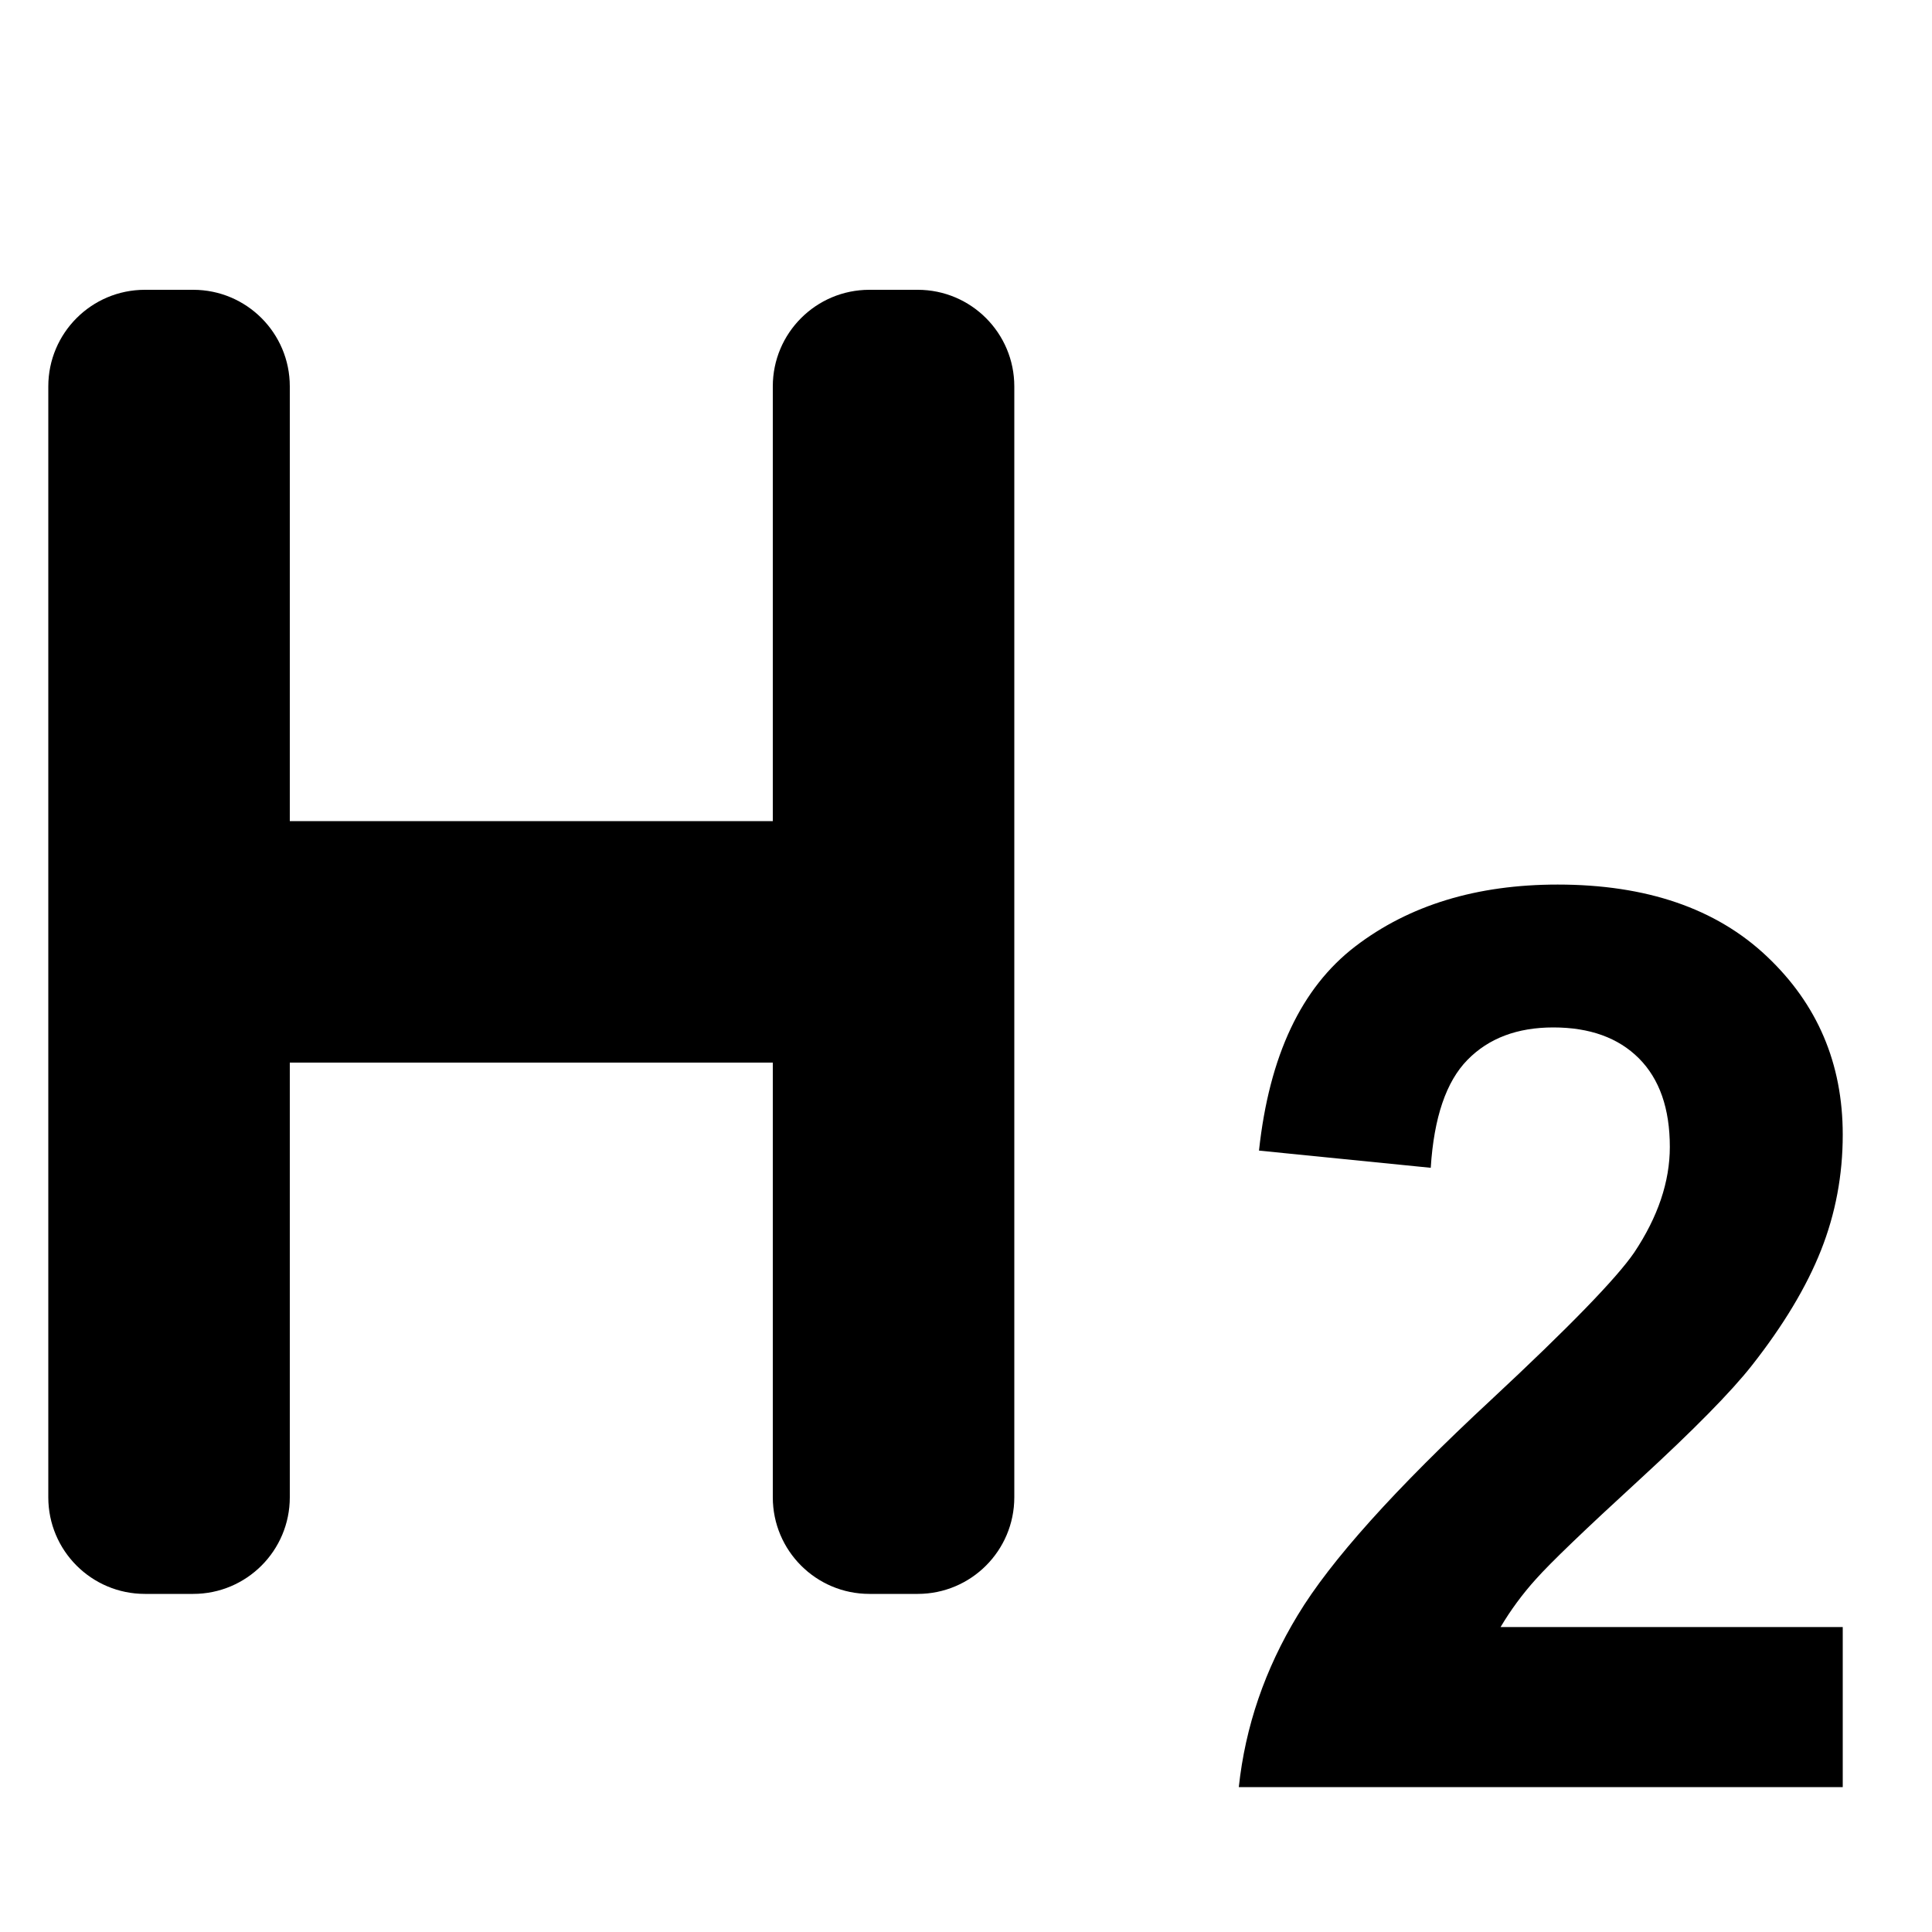
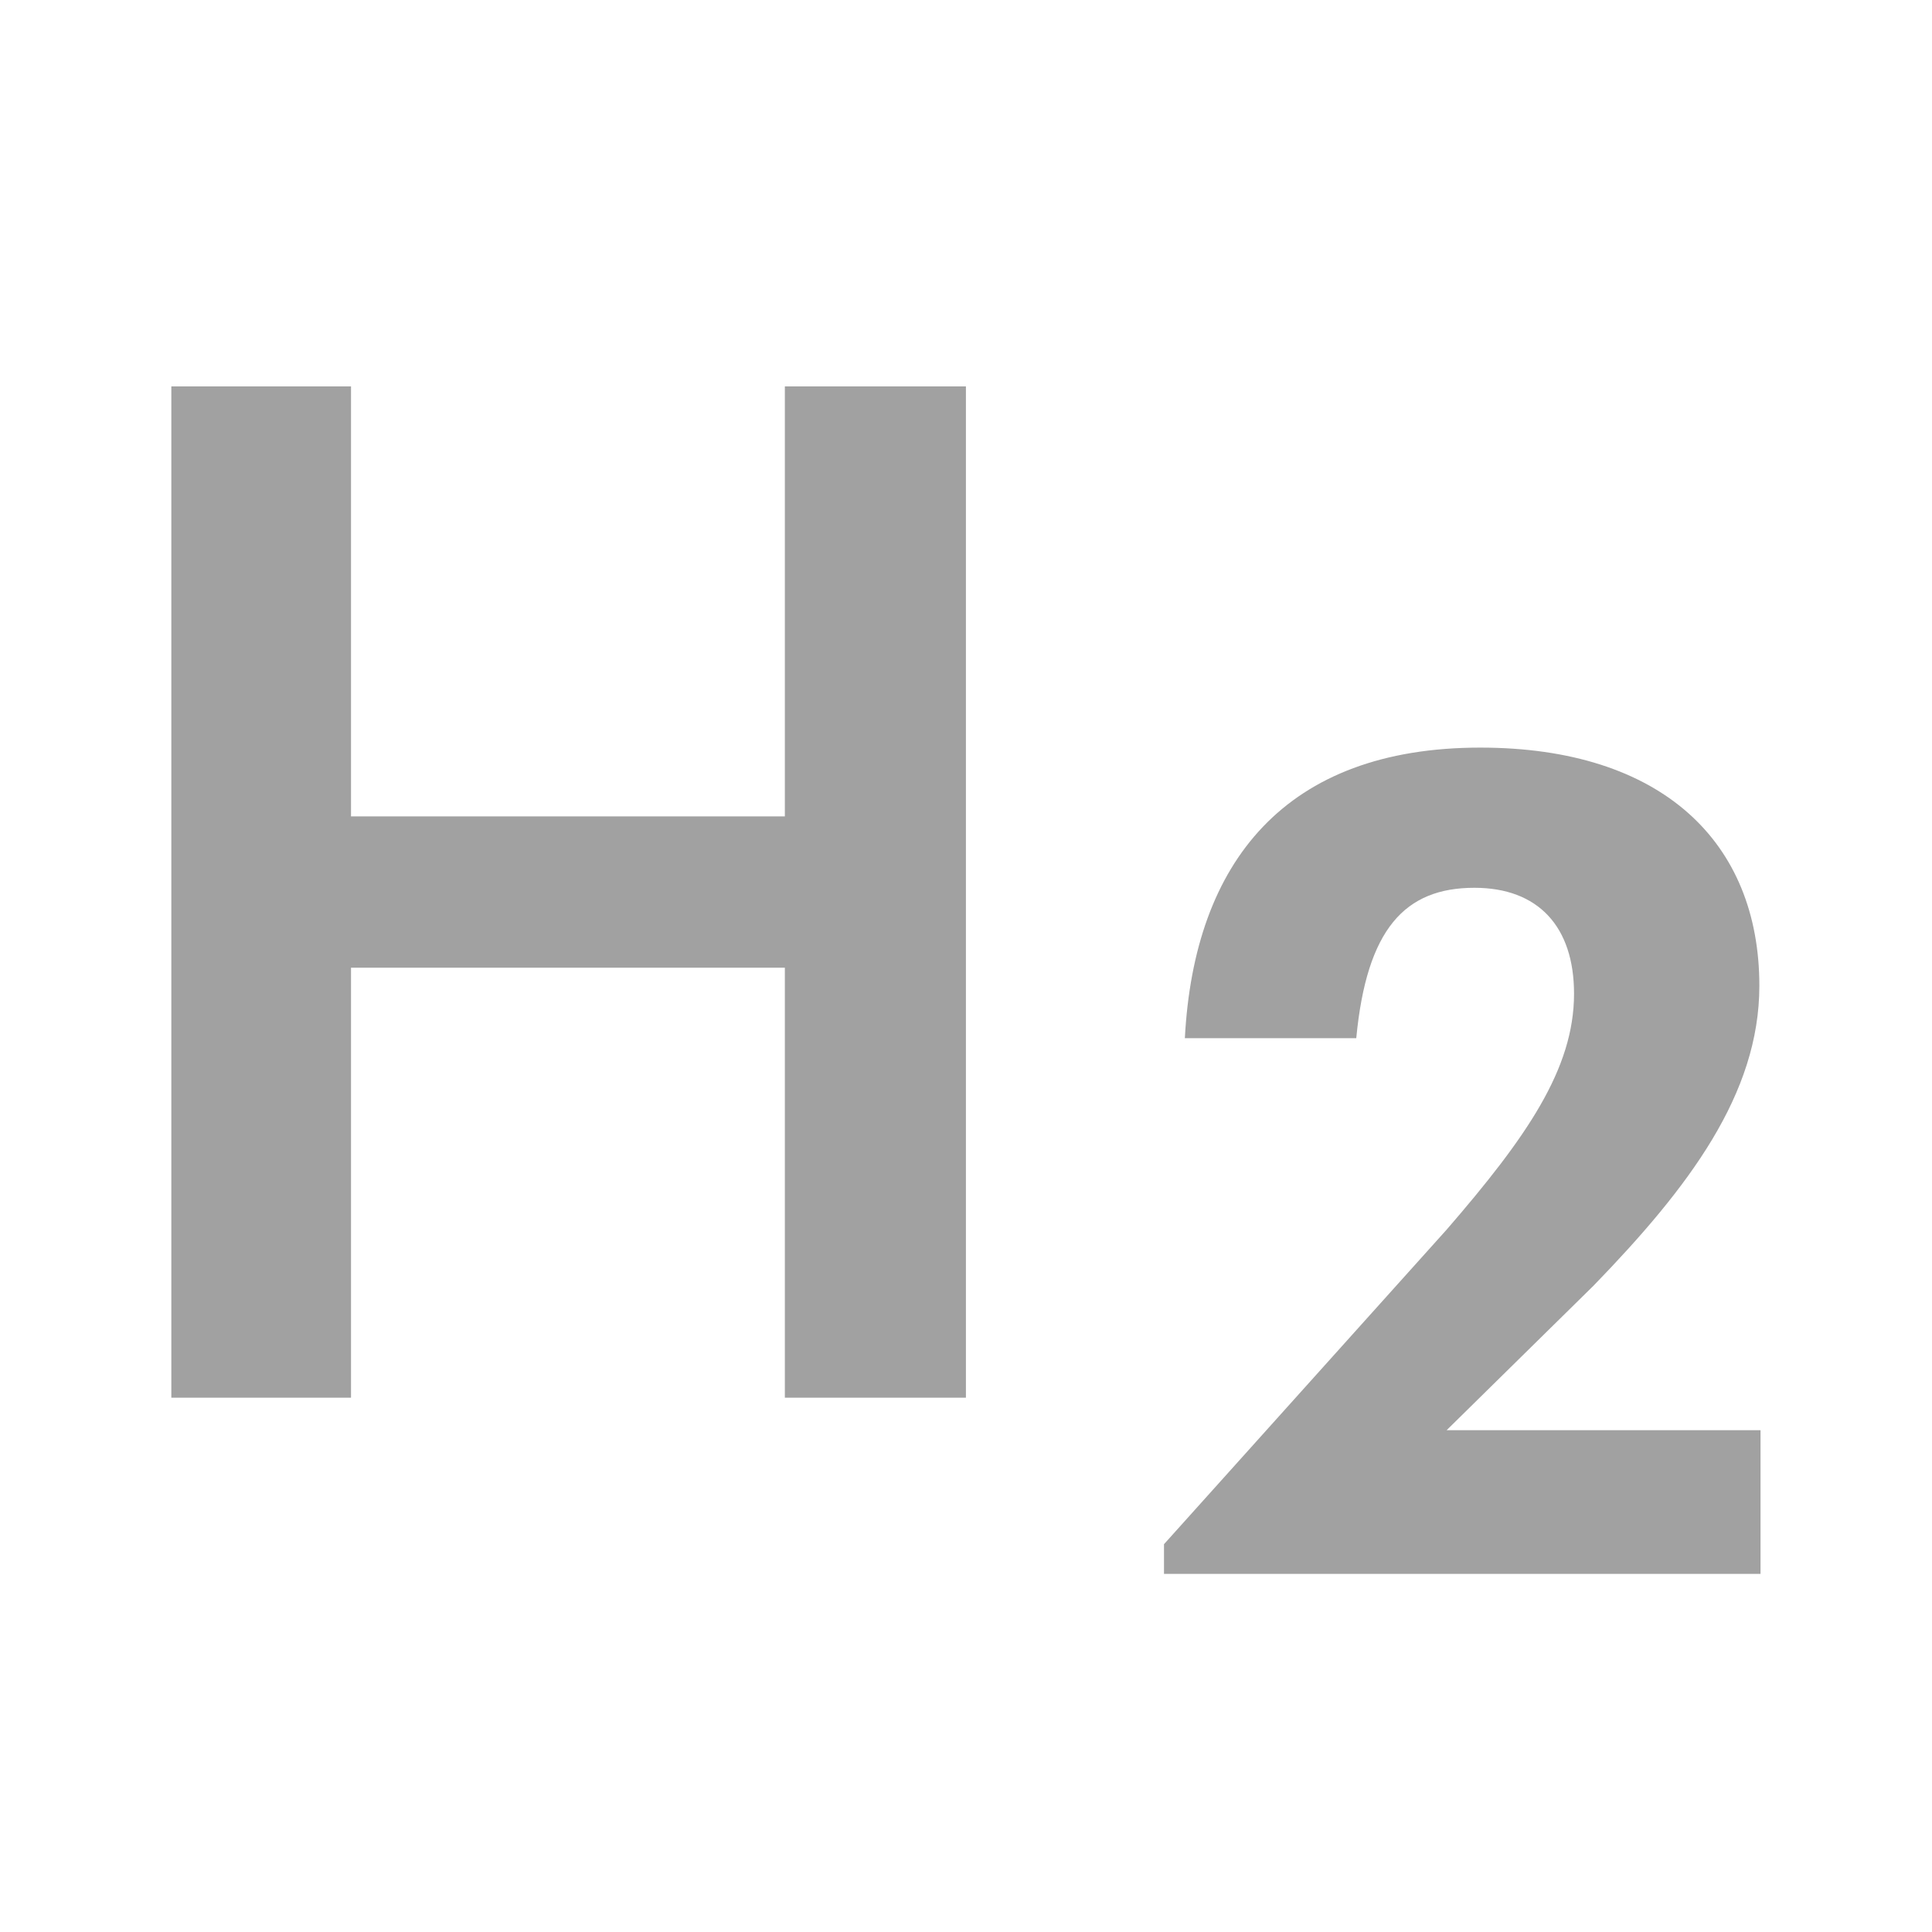
- <svg xmlns="http://www.w3.org/2000/svg" viewBox="0 0 20 20">
-   <path d="M3 8.5h5V4a1 1 0 0 1 1-1h.5a1 1 0 0 1 1 1v11.5a1 1 0 0 1-1 1H9a1 1 0 0 1-1-1V11H3v4.5a1 1 0 0 1-1 1h-.5a1 1 0 0 1-1-1V4a1 1 0 0 1 1-1H2a1 1 0 0 1 1 1v4.5zm16.076 8.343V18.5h-6.252c.067-.626.27-1.22.61-1.78.338-.561 1.006-1.305 2.005-2.232.804-.749 1.297-1.257 1.479-1.523.245-.368.368-.732.368-1.092 0-.398-.107-.703-.32-.917-.214-.214-.51-.32-.886-.32-.372 0-.669.111-.889.336-.22.224-.347.596-.38 1.117l-1.778-.178c.106-.982.438-1.686.997-2.114.558-.427 1.257-.64 2.095-.64.918 0 1.64.247 2.164.742.525.495.787 1.11.787 1.847 0 .419-.075.818-.225 1.197-.15.378-.388.775-.714 1.19-.216.275-.605.67-1.168 1.187-.563.516-.92.859-1.07 1.028a3.11 3.11 0 0 0-.365.495h3.542z" />
+ <svg xmlns="http://www.w3.org/2000/svg" width="25" height="25" viewBox="0 0 25 25" fill="none">
+   <path d="M15.062 20.366H22.781V18.507H18.719L20.623 16.634C21.852 15.366 22.766 14.157 22.766 12.756C22.766 10.898 21.507 9.674 19.154 9.674C16.636 9.674 15.452 11.149 15.332 13.434H17.55C17.685 12.019 18.18 11.488 19.079 11.488C19.903 11.488 20.368 11.989 20.368 12.859C20.368 13.832 19.753 14.717 18.719 15.912L15.062 19.982V20.366Z" fill="#A1A1A1" />
+   <path d="M2.217 18.086H4.542V12.522H10.156V18.086H12.499V5H10.156V10.564H4.542V5H2.217V18.086Z" fill="#A1A1A1" />
</svg>
